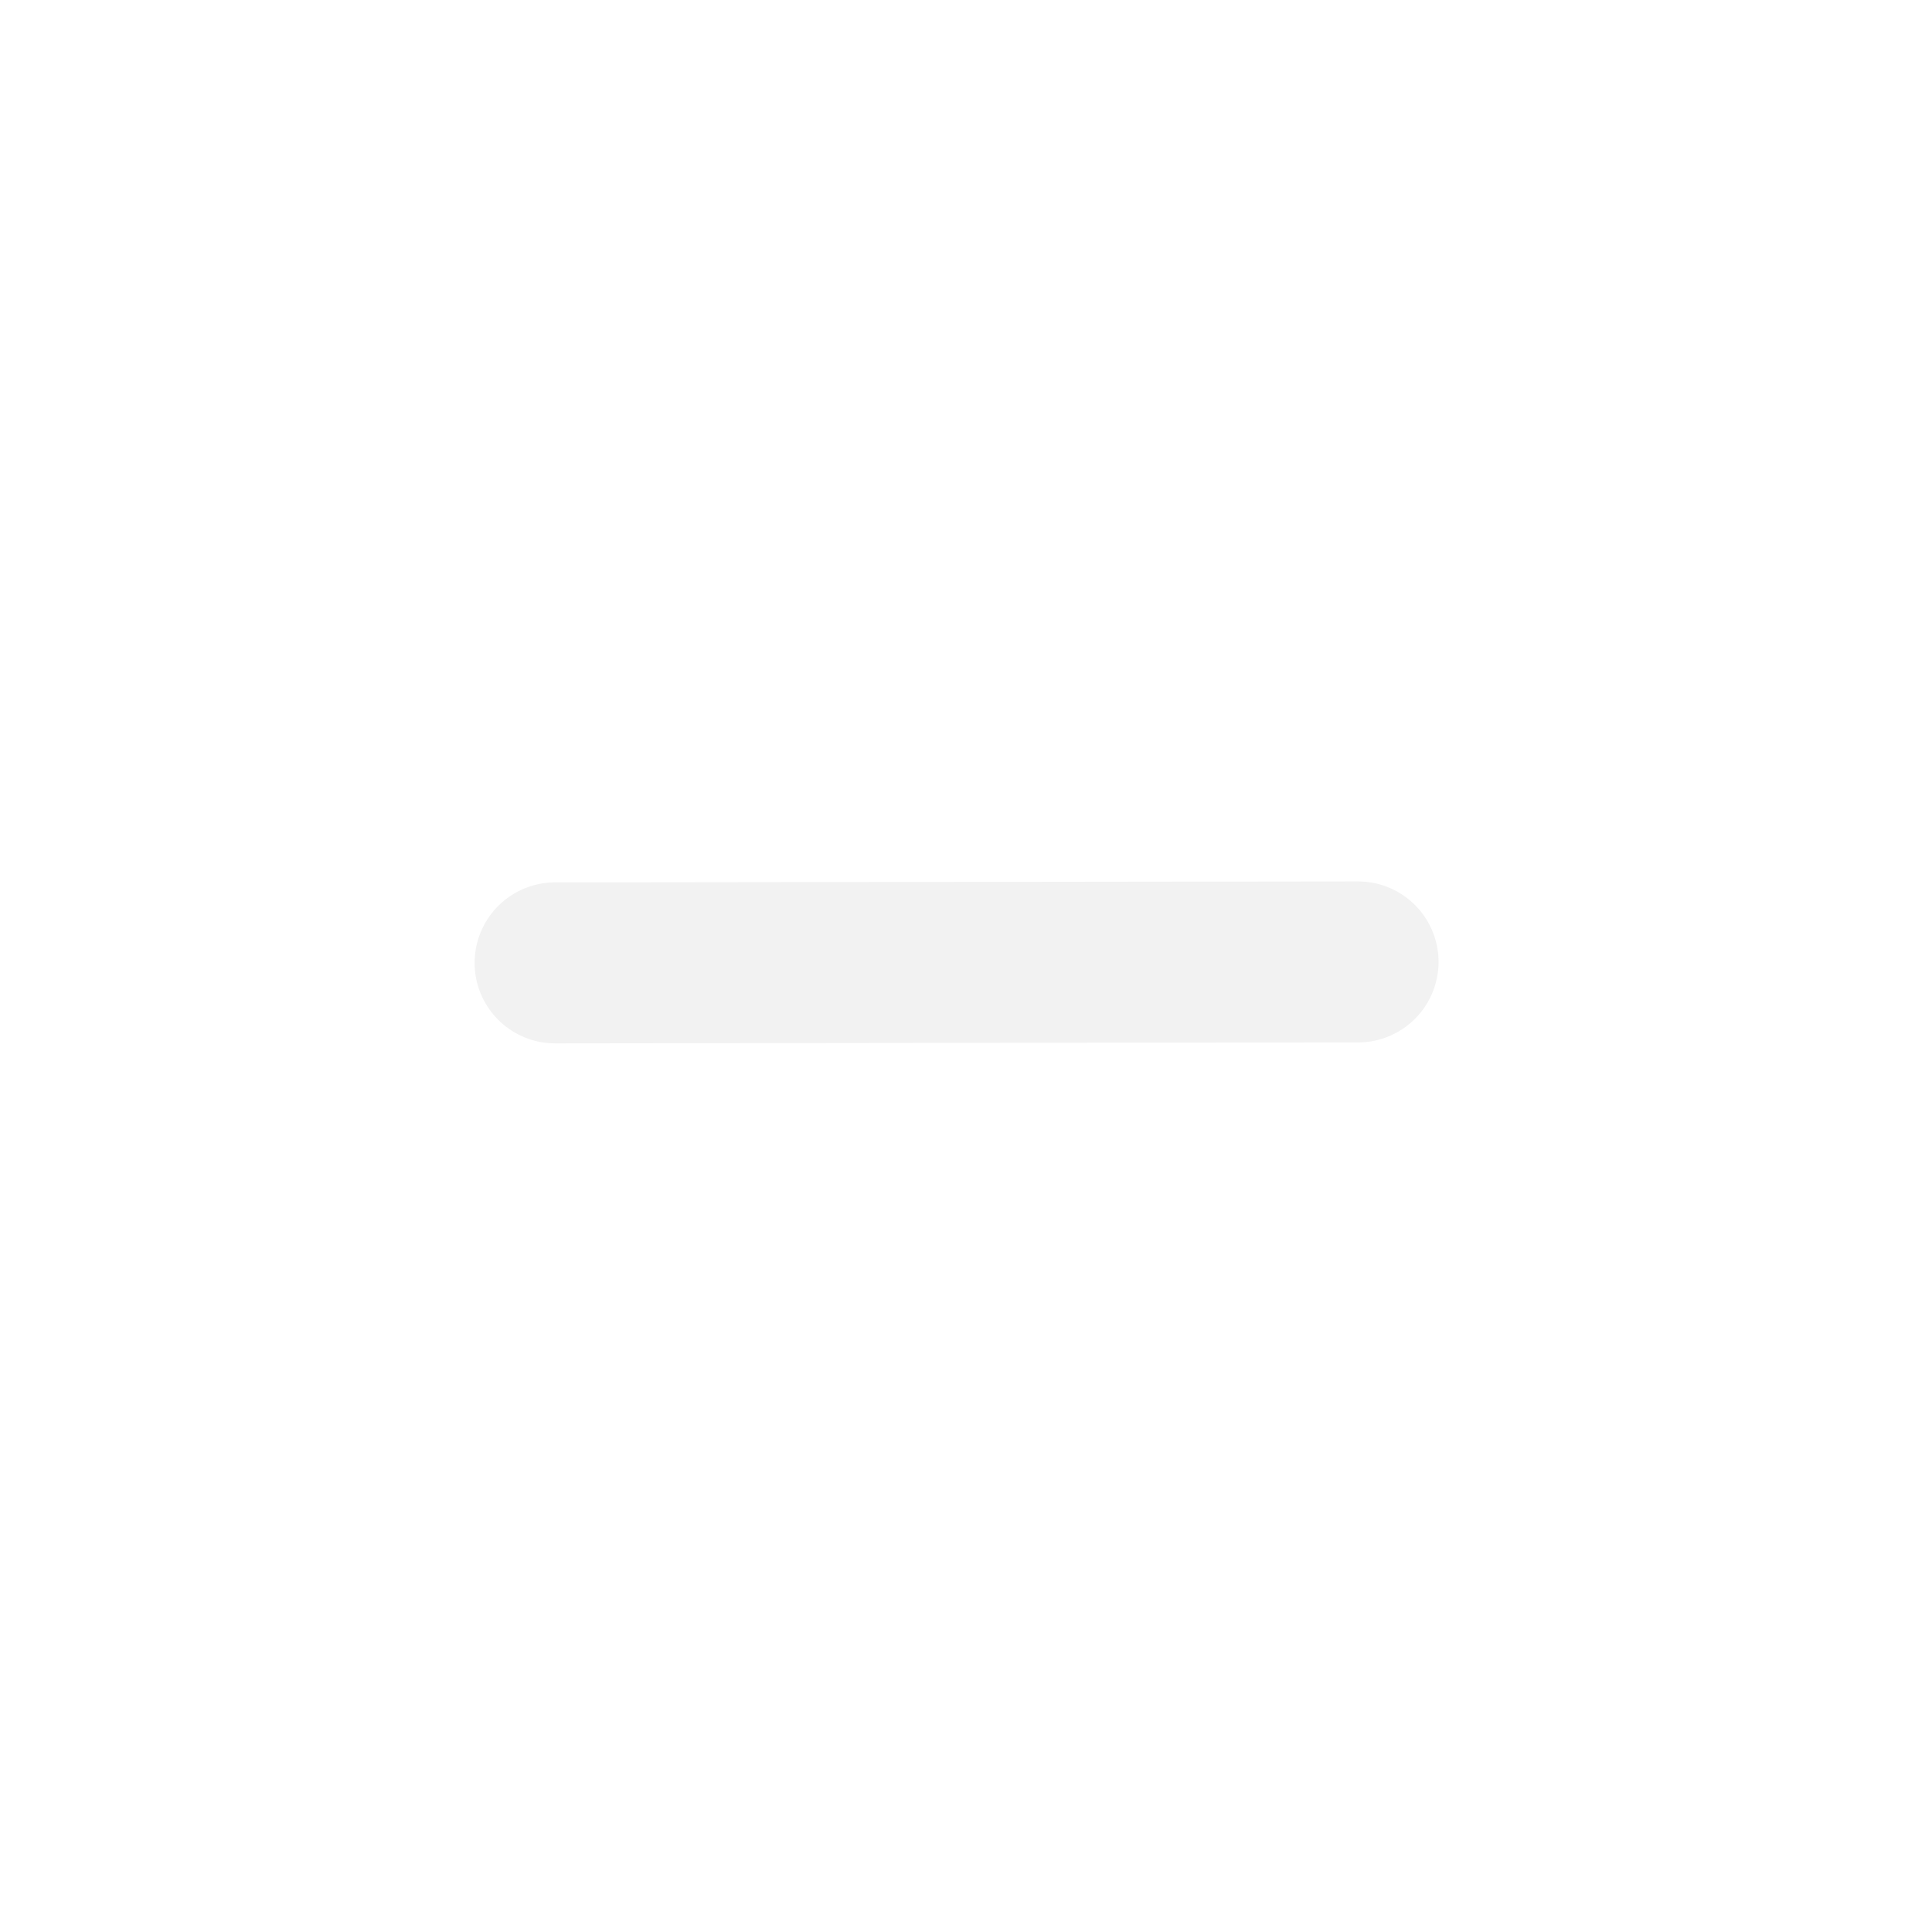
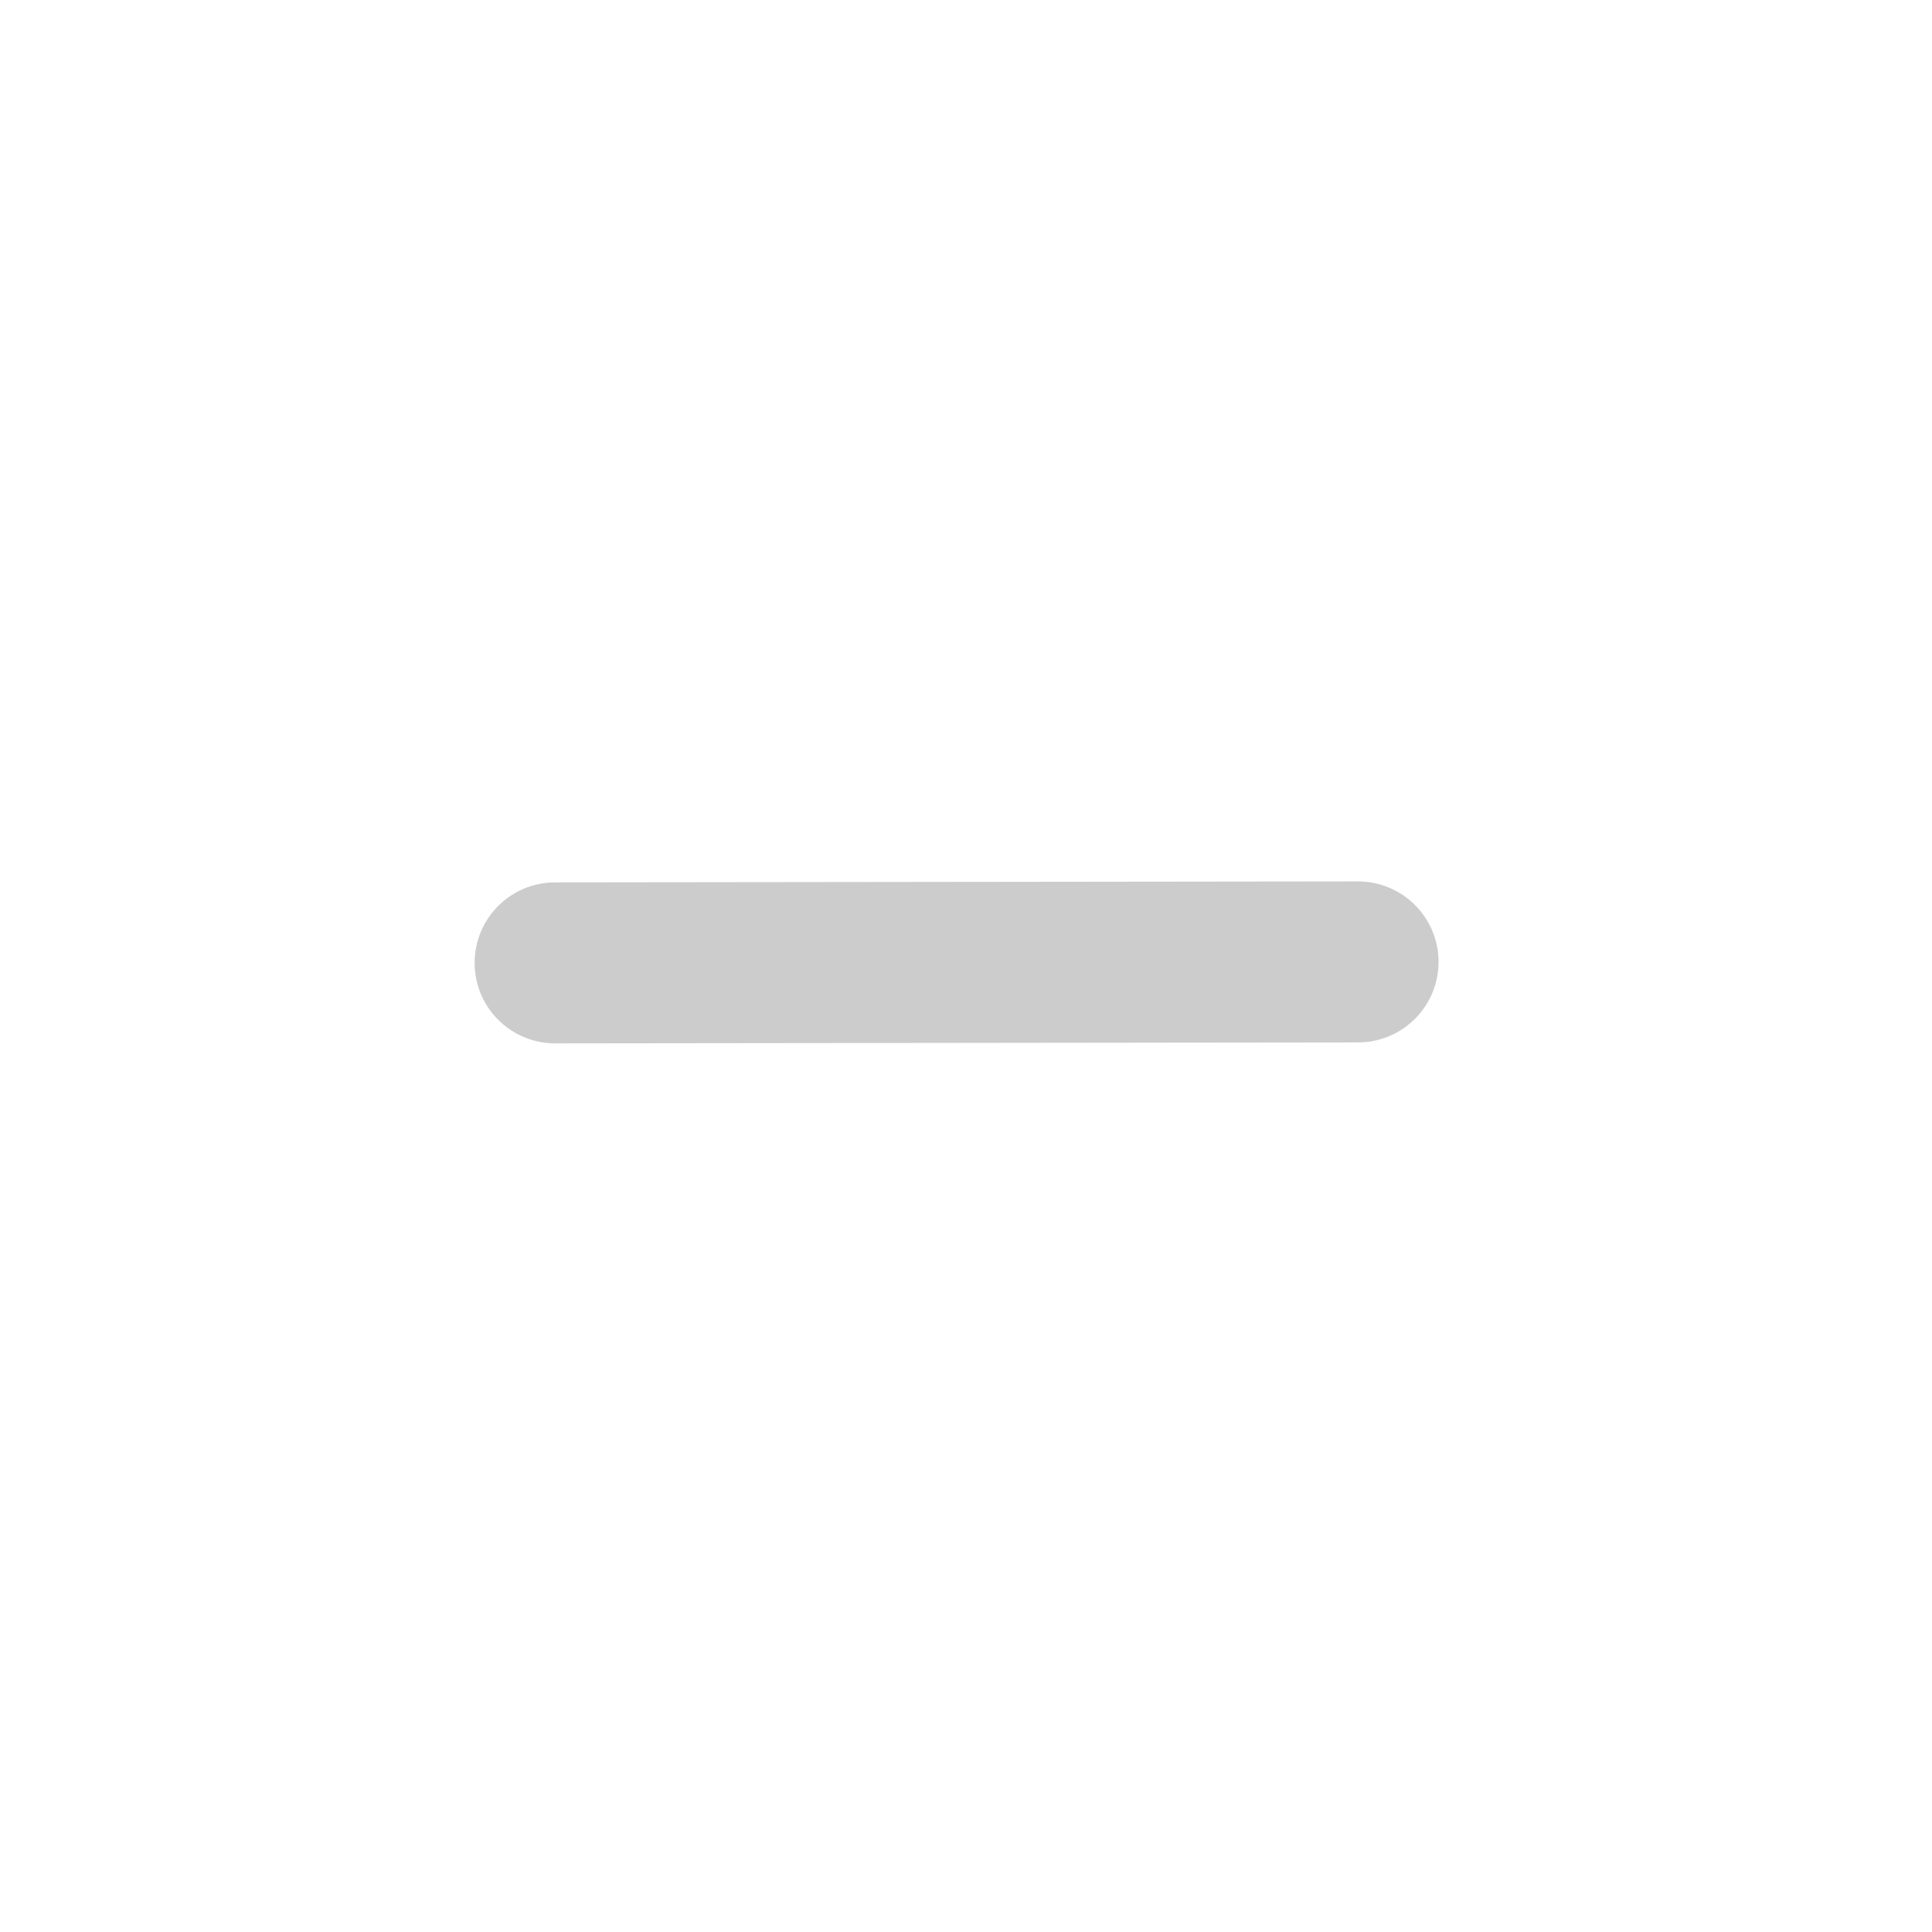
<svg xmlns="http://www.w3.org/2000/svg" version="1.1" id="svg2" width="192" height="192" viewBox="0 0 192 192">
  <defs id="defs6" />
  <g id="g831" style="stroke:#b3b3b3;stroke-linecap:round">
-     <path id="path812-3" d="m 134.961,95.594 -79.795,0.095" style="fill:none;fill-rule:evenodd;stroke:#f2f2f2;stroke-width:16;stroke-linecap:round;stroke-linejoin:miter;stroke-miterlimit:4;stroke-dasharray:none;stroke-opacity:1" />
+     <path id="path812-3" d="m 134.961,95.594 -79.795,0.095" style="fill:#cccccc;fill-rule:evenodd;stroke:#cccccc;stroke-width:16;stroke-linecap:round;stroke-linejoin:miter;stroke-miterlimit:4;stroke-dasharray:none;stroke-opacity:1" />
  </g>
</svg>
